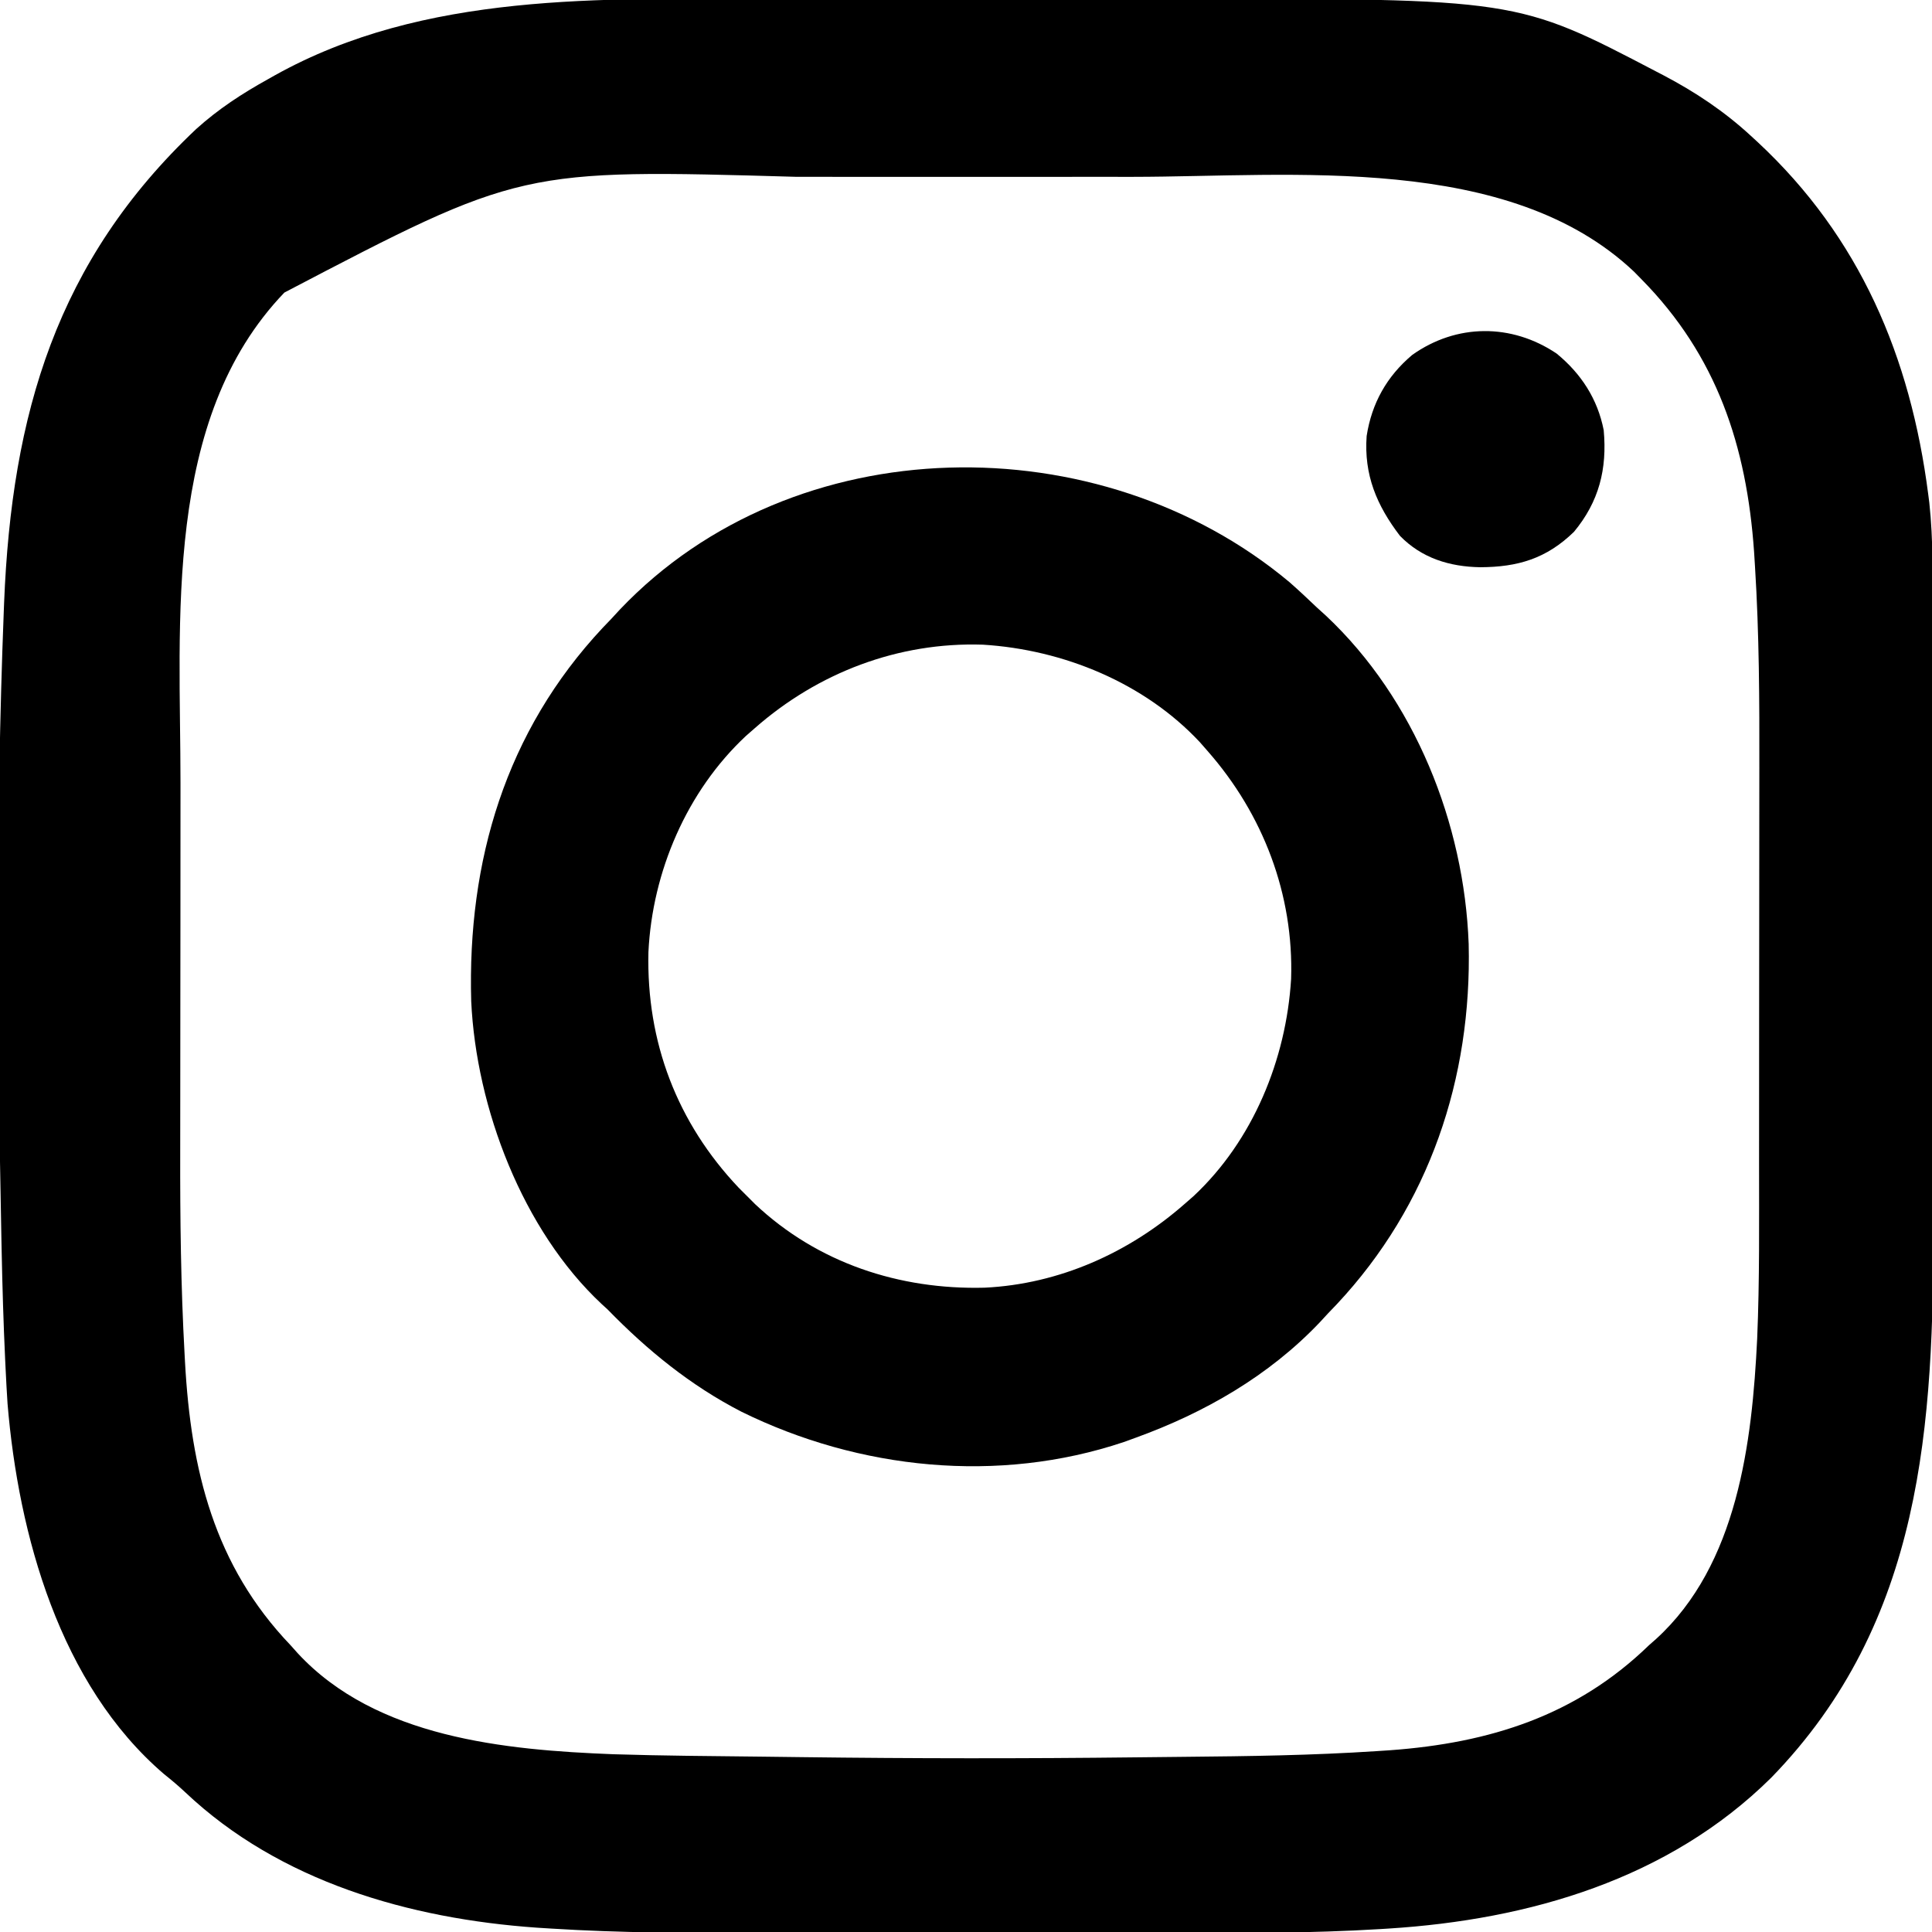
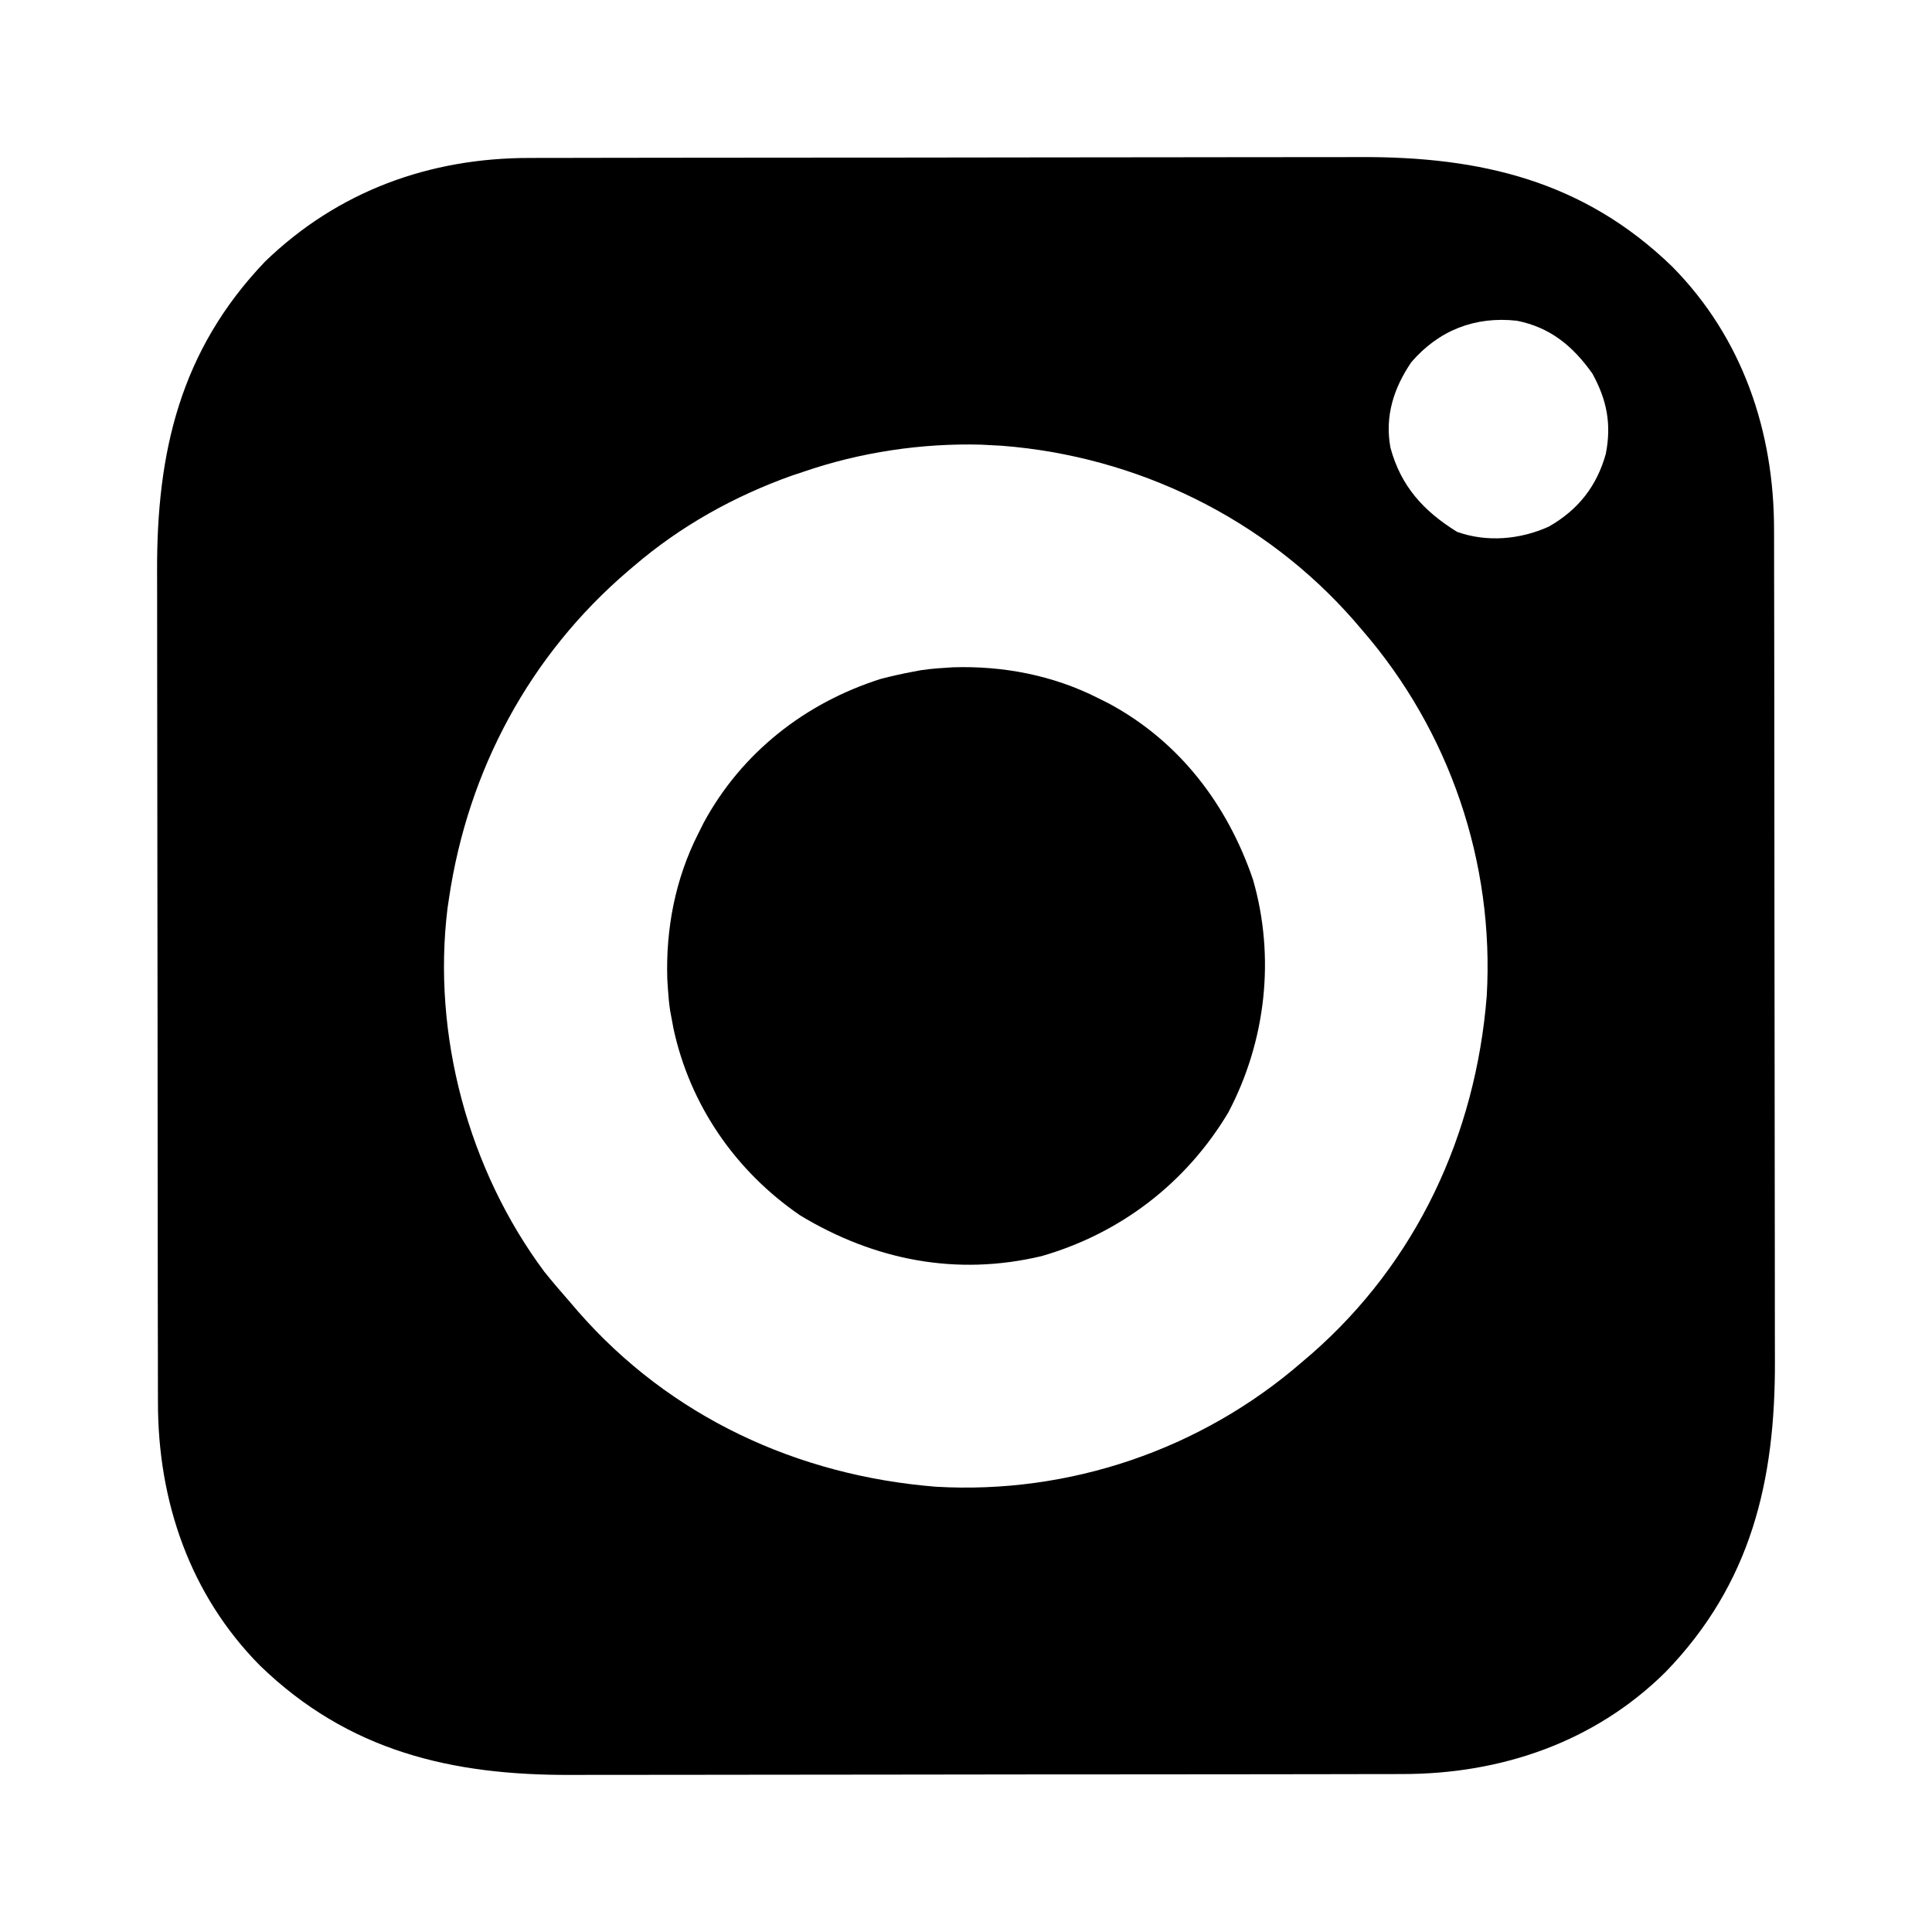
<svg xmlns="http://www.w3.org/2000/svg" version="1.1" width="512" height="512">
-   <path d="M0 0 C4.999 0.005 9.998 0 14.997 -0.003 C23.381 -0.006 31.765 -0.002 40.149 0.008 C49.747 0.019 59.344 0.015 68.942 0.004 C77.285 -0.005 85.629 -0.006 93.972 -0.001 C98.91 0.002 103.848 0.003 108.786 -0.004 C198.42 -0.109 198.42 -0.109 235.452 19.269 C236.053 19.581 236.653 19.893 237.272 20.214 C245.747 24.666 253.394 29.759 260.452 36.269 C261.064 36.831 261.675 37.393 262.305 37.972 C289.344 63.169 302.759 94.812 307.452 131.269 C307.591 132.34 307.591 132.34 307.733 133.433 C308.829 143.506 308.608 153.641 308.613 163.759 C308.618 165.935 308.623 168.111 308.628 170.288 C308.642 176.179 308.648 182.07 308.653 187.962 C308.655 191.655 308.66 195.348 308.664 199.041 C308.678 210.63 308.687 222.22 308.691 233.81 C308.692 235.785 308.692 235.785 308.693 237.801 C308.693 238.46 308.693 239.12 308.693 239.8 C308.697 251.115 308.718 262.43 308.742 273.745 C308.764 284.076 308.774 294.406 308.775 304.737 C308.776 310.887 308.782 317.037 308.8 323.187 C308.951 377.928 306.057 430.051 265.827 471.394 C238.65 498.287 201.712 509.013 164.386 511.361 C163.71 511.404 163.033 511.447 162.337 511.49 C143.805 512.623 125.262 512.563 106.703 512.537 C101.676 512.532 96.649 512.537 91.622 512.54 C83.19 512.544 74.759 512.539 66.328 512.529 C56.676 512.519 47.024 512.522 37.372 512.533 C28.982 512.542 20.592 512.543 12.202 512.538 C7.236 512.535 2.27 512.534 -2.696 512.541 C-20.981 512.563 -39.227 512.51 -57.481 511.361 C-59.378 511.242 -59.378 511.242 -61.312 511.12 C-95.013 508.748 -129.406 498.929 -154.419 475.276 C-156.257 473.543 -158.136 471.967 -160.11 470.394 C-187.699 446.737 -198.65 407.027 -201.548 372.269 C-201.754 369.185 -201.915 366.101 -202.063 363.015 C-202.105 362.145 -202.148 361.276 -202.191 360.38 C-202.637 350.846 -202.914 341.311 -203.11 331.769 C-203.131 330.767 -203.152 329.765 -203.173 328.734 C-204.271 273.338 -204.698 217.639 -202.548 162.269 C-202.504 161.138 -202.504 161.138 -202.459 159.985 C-200.454 110.05 -188.567 69.388 -151.548 34.456 C-145.664 29.153 -139.461 25.105 -132.548 21.269 C-131.959 20.936 -131.371 20.604 -130.764 20.261 C-91.103 -1.892 -44.031 -0.06 0 0 Z M-128.184 77.8 C-160.468 111.418 -155.708 164.922 -155.715 207.935 C-155.716 210.594 -155.718 213.253 -155.72 215.911 C-155.73 225.257 -155.734 234.603 -155.733 243.949 C-155.732 252.545 -155.743 261.141 -155.759 269.737 C-155.772 277.21 -155.777 284.684 -155.777 292.157 C-155.776 296.579 -155.779 301.001 -155.79 305.423 C-155.83 323.304 -155.623 341.127 -154.639 358.985 C-154.578 360.105 -154.578 360.105 -154.517 361.247 C-152.935 389.875 -146.807 415.09 -126.548 436.269 C-125.61 437.319 -125.61 437.319 -124.653 438.39 C-103.884 460.82 -69.707 464.045 -41.035 465.159 C-27.873 465.573 -14.699 465.652 -1.532 465.801 C1.928 465.841 5.387 465.885 8.847 465.929 C38.416 466.306 67.97 466.327 97.54 465.981 C101.791 465.931 106.041 465.885 110.292 465.847 C127.292 465.693 144.258 465.456 161.226 464.339 C162.414 464.261 163.603 464.183 164.828 464.102 C191.169 462.177 214.14 454.998 233.452 436.269 C234.065 435.73 234.677 435.191 235.308 434.636 C256.944 414.93 260.781 382.552 262.123 355.034 C262.777 339.52 262.617 323.976 262.62 308.452 C262.62 305.597 262.622 302.741 262.625 299.886 C262.634 289.864 262.638 279.842 262.638 269.82 C262.637 260.577 262.648 251.335 262.663 242.093 C262.677 234.077 262.682 226.06 262.681 218.044 C262.681 213.293 262.684 208.541 262.694 203.79 C262.732 185.96 262.662 168.176 261.543 150.375 C261.423 148.458 261.423 148.458 261.3 146.503 C259.332 118.412 251.423 94.53 231.452 74.269 C230.466 73.263 230.466 73.263 229.46 72.237 C196.138 40.775 138.899 47.099 96.809 47.134 C92.709 47.137 88.608 47.134 84.508 47.133 C77.632 47.131 70.757 47.133 63.882 47.138 C56.014 47.144 48.147 47.142 40.28 47.136 C33.435 47.132 26.591 47.131 19.747 47.134 C15.698 47.135 11.65 47.136 7.601 47.132 C-65.554 45.037 -65.554 45.037 -128.184 77.8 Z " fill="#000000" transform="translate(203.5477,-0.268651)" />
-   <path d="M0 0 C2.485 2.185 4.887 4.435 7.277 6.723 C8.074 7.445 8.871 8.166 9.691 8.91 C33.2 31 46.32 63.949 47.492 95.867 C48.343 131.476 37.088 165.144 12.539 191.363 C11.793 192.142 11.046 192.92 10.277 193.723 C9.521 194.542 8.764 195.362 7.984 196.207 C-5.484 210.357 -22.47 220.106 -40.723 226.723 C-41.771 227.104 -42.819 227.486 -43.898 227.879 C-77.116 239.022 -114.035 235.204 -145.223 219.848 C-158.719 212.901 -170.15 203.581 -180.723 192.723 C-181.229 192.261 -181.736 191.8 -182.258 191.324 C-203.23 171.737 -215.521 139.362 -216.847 111.067 C-217.889 73.903 -207.729 39.579 -181.984 12.082 C-181.238 11.303 -180.492 10.525 -179.723 9.723 C-178.966 8.903 -178.209 8.083 -177.43 7.238 C-131.223 -41.305 -50.271 -42.048 0 0 Z M-141.723 38.723 C-142.484 39.389 -143.246 40.056 -144.031 40.742 C-159.725 55.403 -168.849 76.744 -169.883 98.02 C-170.452 121.858 -162.293 143.251 -145.957 160.488 C-145.22 161.226 -144.482 161.963 -143.723 162.723 C-143.027 163.419 -142.33 164.115 -141.613 164.832 C-125.037 180.44 -103.352 187.554 -80.809 186.973 C-61.012 186.032 -42.477 177.701 -27.723 164.723 C-26.961 164.056 -26.199 163.39 -25.414 162.703 C-9.657 147.983 -0.873 126.479 0.434 105.176 C1.16 82.767 -6.974 61.488 -21.723 44.723 C-22.389 43.961 -23.056 43.199 -23.742 42.414 C-38.462 26.657 -59.966 17.873 -81.27 16.566 C-103.678 15.84 -124.957 23.974 -141.723 38.723 Z " fill="#000000" transform="translate(341.7227,154.2773)" />
-   <path d="M0 0 C6.482 5.31 10.854 12.009 12.48 20.305 C13.419 30.593 11.235 39.262 4.586 47.258 C-2.741 54.381 -10.327 56.586 -20.251 56.626 C-28.342 56.491 -35.752 54.232 -41.52 48.305 C-47.692 40.213 -51.083 32.153 -50.344 21.855 C-48.992 13.156 -45.009 6.045 -38.27 0.367 C-26.535 -7.967 -11.929 -8.026 0 0 Z " fill="#000000" transform="translate(412.5195,93.69531)" />
+   <path d="M0 0 C1.536 -0.004 1.536 -0.004 3.103 -0.009 C6.521 -0.018 9.939 -0.019 13.357 -0.021 C15.813 -0.025 18.269 -0.03 20.726 -0.036 C27.391 -0.049 34.057 -0.055 40.723 -0.06 C44.893 -0.063 49.063 -0.067 53.232 -0.071 C64.799 -0.083 76.365 -0.094 87.932 -0.097 C89.041 -0.097 89.041 -0.097 90.172 -0.098 C90.913 -0.098 91.654 -0.098 92.417 -0.098 C93.919 -0.099 95.42 -0.099 96.921 -0.1 C97.666 -0.1 98.41 -0.1 99.178 -0.1 C111.226 -0.104 123.274 -0.122 135.322 -0.145 C147.72 -0.169 160.117 -0.181 172.515 -0.182 C179.464 -0.183 186.414 -0.189 193.363 -0.207 C199.907 -0.224 206.452 -0.226 212.996 -0.217 C215.387 -0.216 217.777 -0.221 220.168 -0.231 C251.917 -0.355 279.231 6.025 302.71 28.765 C321.307 47.564 329.75 72.392 329.726 98.555 C329.73 100.091 329.73 100.091 329.735 101.658 C329.744 105.076 329.745 108.494 329.747 111.912 C329.751 114.368 329.756 116.824 329.762 119.281 C329.775 125.946 329.781 132.612 329.786 139.278 C329.788 143.448 329.793 147.618 329.797 151.787 C329.809 163.354 329.82 174.92 329.823 186.487 C329.823 187.226 329.823 187.965 329.824 188.727 C329.824 189.468 329.824 190.209 329.824 190.972 C329.825 192.474 329.825 193.975 329.826 195.476 C329.826 196.221 329.826 196.965 329.826 197.733 C329.83 209.781 329.848 221.829 329.871 233.877 C329.895 246.275 329.907 258.672 329.908 271.07 C329.909 278.019 329.915 284.969 329.933 291.918 C329.95 298.462 329.952 305.007 329.943 311.551 C329.942 313.942 329.947 316.332 329.957 318.723 C330.081 350.472 323.7 377.786 300.96 401.265 C282.162 419.862 257.334 428.305 231.171 428.281 C229.635 428.285 229.635 428.285 228.068 428.29 C224.65 428.299 221.232 428.3 217.814 428.302 C215.358 428.306 212.902 428.311 210.445 428.317 C203.78 428.33 197.114 428.336 190.448 428.341 C186.278 428.343 182.108 428.348 177.939 428.352 C166.372 428.364 154.806 428.375 143.239 428.378 C142.13 428.378 142.13 428.378 140.999 428.379 C140.258 428.379 139.517 428.379 138.753 428.379 C137.252 428.38 135.751 428.38 134.25 428.381 C133.505 428.381 132.76 428.381 131.993 428.381 C119.945 428.385 107.897 428.403 95.849 428.426 C83.451 428.45 71.054 428.462 58.656 428.463 C51.706 428.464 44.757 428.47 37.808 428.488 C31.263 428.505 24.719 428.507 18.175 428.498 C15.784 428.497 13.394 428.502 11.003 428.512 C-20.746 428.636 -48.06 422.255 -71.54 399.515 C-90.136 380.717 -98.579 355.889 -98.555 329.726 C-98.558 328.702 -98.561 327.678 -98.564 326.623 C-98.573 323.205 -98.574 319.787 -98.576 316.369 C-98.58 313.913 -98.585 311.457 -98.591 309 C-98.604 302.334 -98.61 295.669 -98.615 289.003 C-98.617 284.833 -98.622 280.663 -98.626 276.494 C-98.638 264.927 -98.649 253.361 -98.652 241.794 C-98.652 241.055 -98.653 240.315 -98.653 239.554 C-98.653 238.813 -98.653 238.072 -98.653 237.308 C-98.654 235.807 -98.654 234.306 -98.655 232.805 C-98.655 232.06 -98.655 231.315 -98.655 230.548 C-98.659 218.5 -98.677 206.452 -98.7 194.404 C-98.724 182.006 -98.736 169.609 -98.737 157.211 C-98.738 150.261 -98.744 143.312 -98.762 136.363 C-98.779 129.818 -98.781 123.274 -98.772 116.73 C-98.771 114.339 -98.776 111.949 -98.786 109.558 C-98.909 77.967 -92.69 51.026 -70.165 27.453 C-50.834 8.767 -26.562 -0.024 0 0 Z M233.585 54.14 C228.897 61.08 226.548 68.436 228.066 76.781 C230.835 87.002 236.827 93.57 245.71 99.078 C253.62 101.925 262.488 101.111 270.023 97.703 C277.783 93.295 282.759 87.003 285.148 78.387 C286.677 70.535 285.442 64.164 281.585 57.14 C276.425 49.881 270.483 44.92 261.585 43.14 C250.505 41.907 240.891 45.65 233.585 54.14 Z M72.585 83.14 C71.572 83.476 70.559 83.811 69.515 84.156 C54.166 89.619 39.945 97.547 27.585 108.14 C27.08 108.569 26.574 108.998 26.053 109.44 C-0.046 131.745 -16.392 162.26 -21.415 196.14 C-21.546 197.017 -21.678 197.894 -21.813 198.797 C-25.948 232.327 -16.302 268.125 3.843 295.172 C6.032 297.886 8.281 300.524 10.585 303.14 C11.316 303.993 12.047 304.845 12.8 305.722 C37.193 333.63 70.932 349.201 107.585 352.14 C142.963 354.202 177.864 342.311 204.585 319.14 C205.414 318.433 206.243 317.725 207.097 316.996 C235.033 292.568 250.642 258.845 253.585 222.14 C255.647 186.763 243.756 151.862 220.585 125.14 C219.878 124.312 219.17 123.483 218.441 122.629 C194.762 95.549 160.937 79.049 125.093 76.269 C123.852 76.206 123.852 76.206 122.585 76.14 C121.614 76.088 120.642 76.035 119.64 75.98 C103.808 75.55 87.554 77.989 72.585 83.14 Z " fill="#000000" transform="translate(140.4145,41.85956)" />
+   <path d="M0 0 C13.345 -0.416 26.515 2.123 38.441 8.16 C39.425 8.653 40.409 9.145 41.422 9.652 C60.052 19.727 72.73 36.404 79.504 56.277 C85.436 76.869 82.927 99.077 72.949 117.988 C61.797 136.664 44.377 150.022 23.504 156.035 C0.941 161.428 -20.855 157.144 -40.547 145.227 C-57.637 133.501 -69.667 116.079 -74.07 95.789 C-74.312 94.488 -74.312 94.488 -74.559 93.16 C-74.689 92.468 -74.819 91.776 -74.953 91.062 C-75.257 89.089 -75.436 87.153 -75.559 85.16 C-75.638 83.894 -75.638 83.894 -75.719 82.602 C-76.135 69.257 -73.596 56.087 -67.559 44.16 C-67.066 43.177 -66.574 42.193 -66.066 41.18 C-56.046 22.649 -39.206 9.456 -19.219 3.098 C-16.341 2.343 -13.483 1.703 -10.559 1.16 C-9.52 0.965 -9.52 0.965 -8.461 0.766 C-5.647 0.332 -2.84 0.178 0 0 Z " fill="#000000" transform="translate(252.5586,176.8398)" />
</svg>
